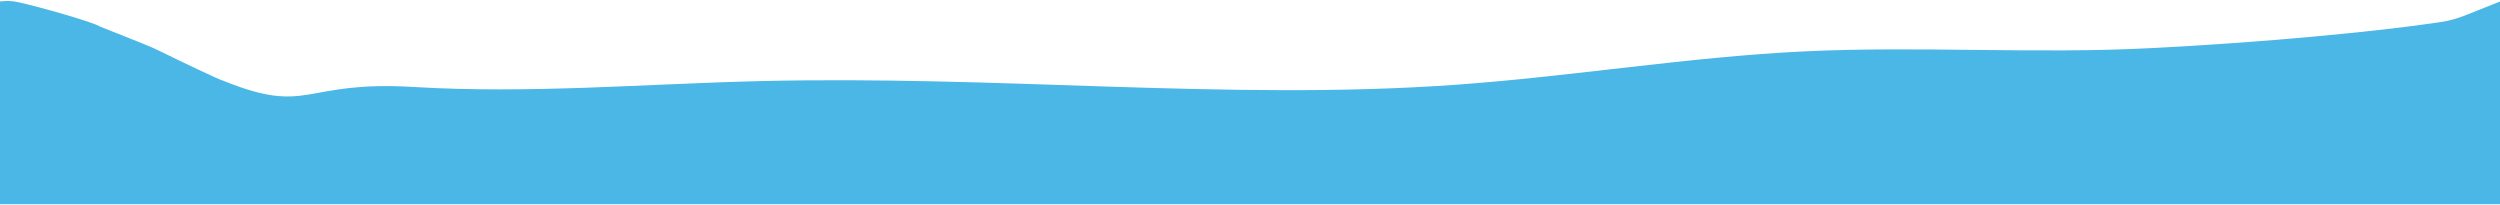
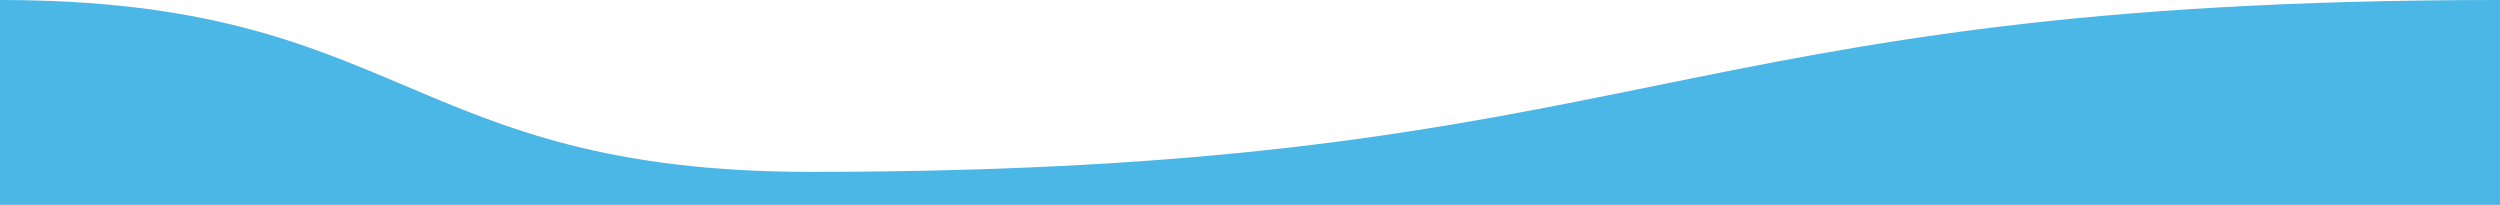
- <svg xmlns="http://www.w3.org/2000/svg" version="1.1" id="Calque_1" x="0px" y="0px" viewBox="0 0 1440 118" style="enable-background:new 0 0 1440 118;" xml:space="preserve">
+ <svg xmlns="http://www.w3.org/2000/svg" version="1.1" x="0px" y="0px" viewBox="0 0 1440 118" style="enable-background:new 0 0 1440 118;" xml:space="preserve">
  <style type="text/css">
	.st0{fill:#4AB7E7;}
</style>
-   <path class="st0" d="M1419.6,9c-4.4,1.7-8.9,3-13.6,3.7c-36.1,5.5-104.5,11.9-166.7,15c-66.8,3.5-133.2-1.3-200.1,1.9  C972.6,32.8,905.6,44,838.9,48.8c-66.8,4.8-133.2,3.2-200.1,1.1c-66.7-2.2-133.7-4.8-200.4-3.2c-66.8,1.6-133.2,7.4-200.1,3.4  c-64.8-3.9-59.6,16.7-110-3.7c-1.6-0.3-24-10.9-34-15.9c-4-2-8-3.8-12.1-5.4l-24.6-9.8C54.2,12.9,23.1,4,10.2,1.2  C7.3,0.6,4.4,0.4,1.5,0.7L0,0.8v116.8h37.7h33.5c33.5,0,100.5,0,167.2,0c66.8,0,133.2,0,200.1,0c66.7,0,133.7,0,200.4,0  c66.8,0,133.2,0,200.1,0c66.7,0,133.7,0,200.4,0c66.8,0,133.2,0,200.1,0c66.7,0,133.7,0,167.2,0h33.5V0.8L1419.6,9z" />
+   <g id="Calque_1">
+     <path class="st0" d="M467.1,99L467.1,99c-0.1,0-0.2,0-0.3,0c-0.2,0-0.4,0-0.6,0v0C233.6,98.7,233.2,0,0,0v118h1440V0   C953.4,0,953.1,98.8,467.1,99z" />
+   </g>
+   <g id="Calque_1_-_copie">
+ </g>
</svg>
